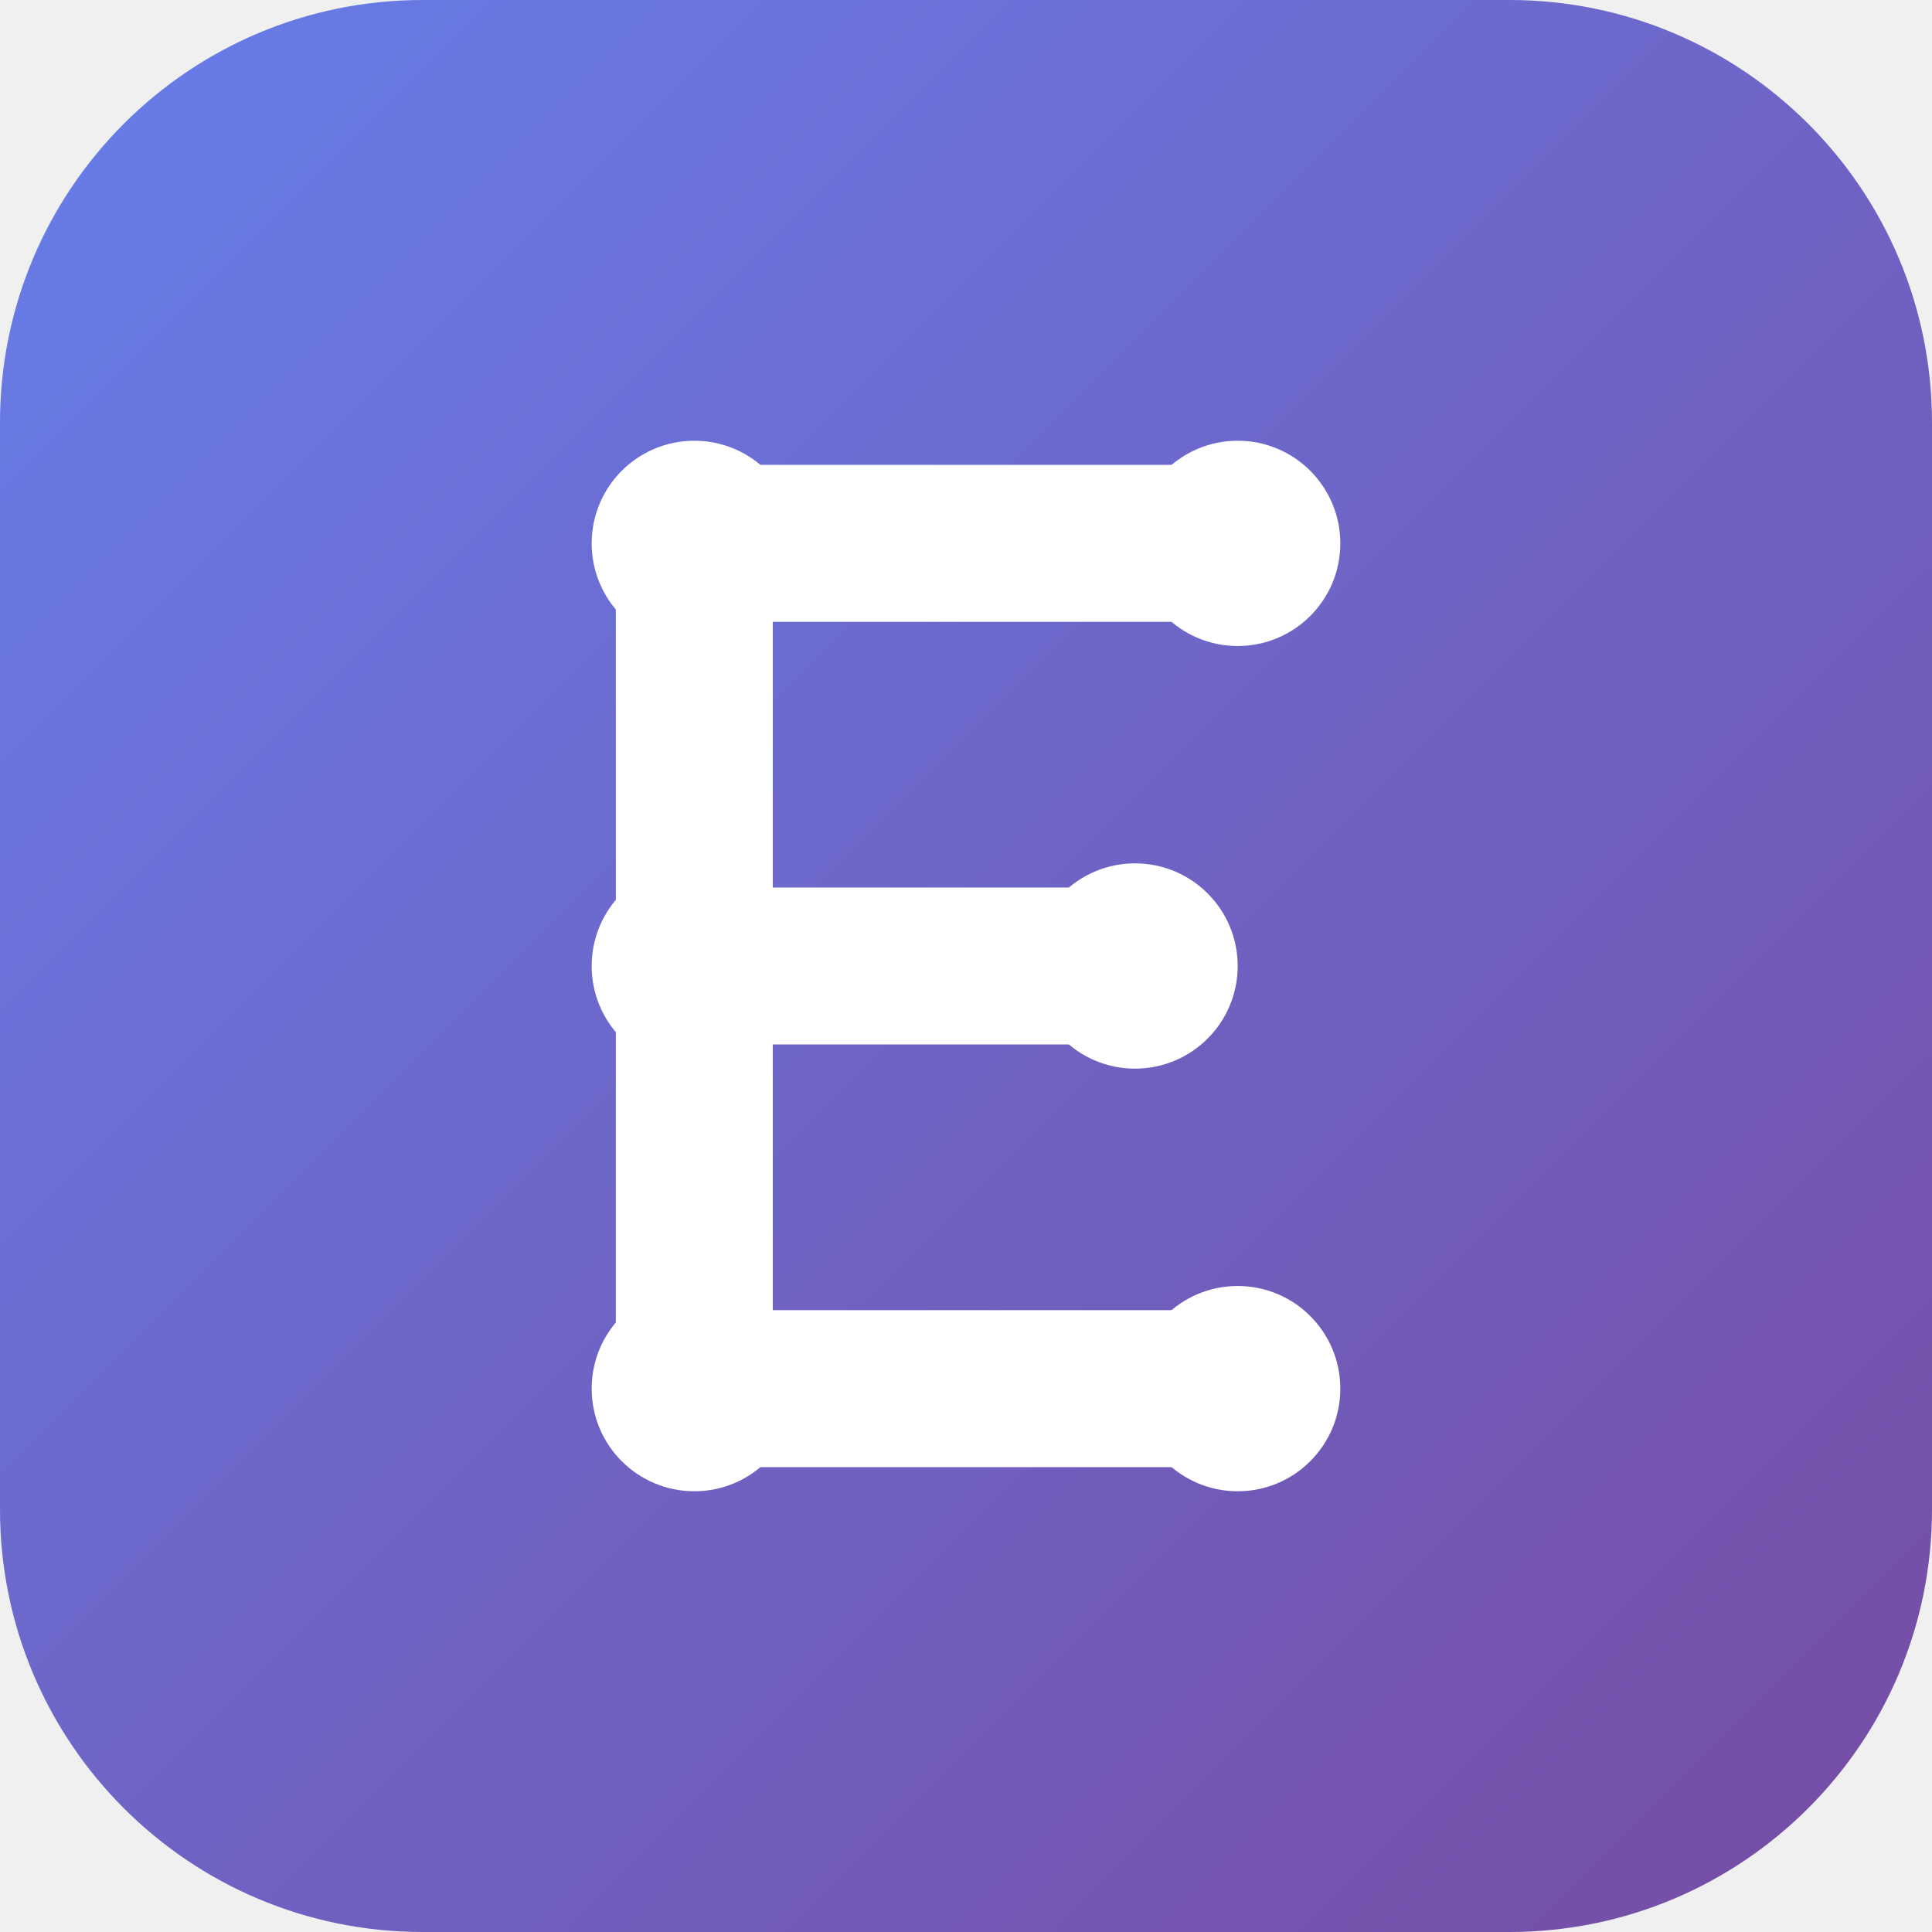
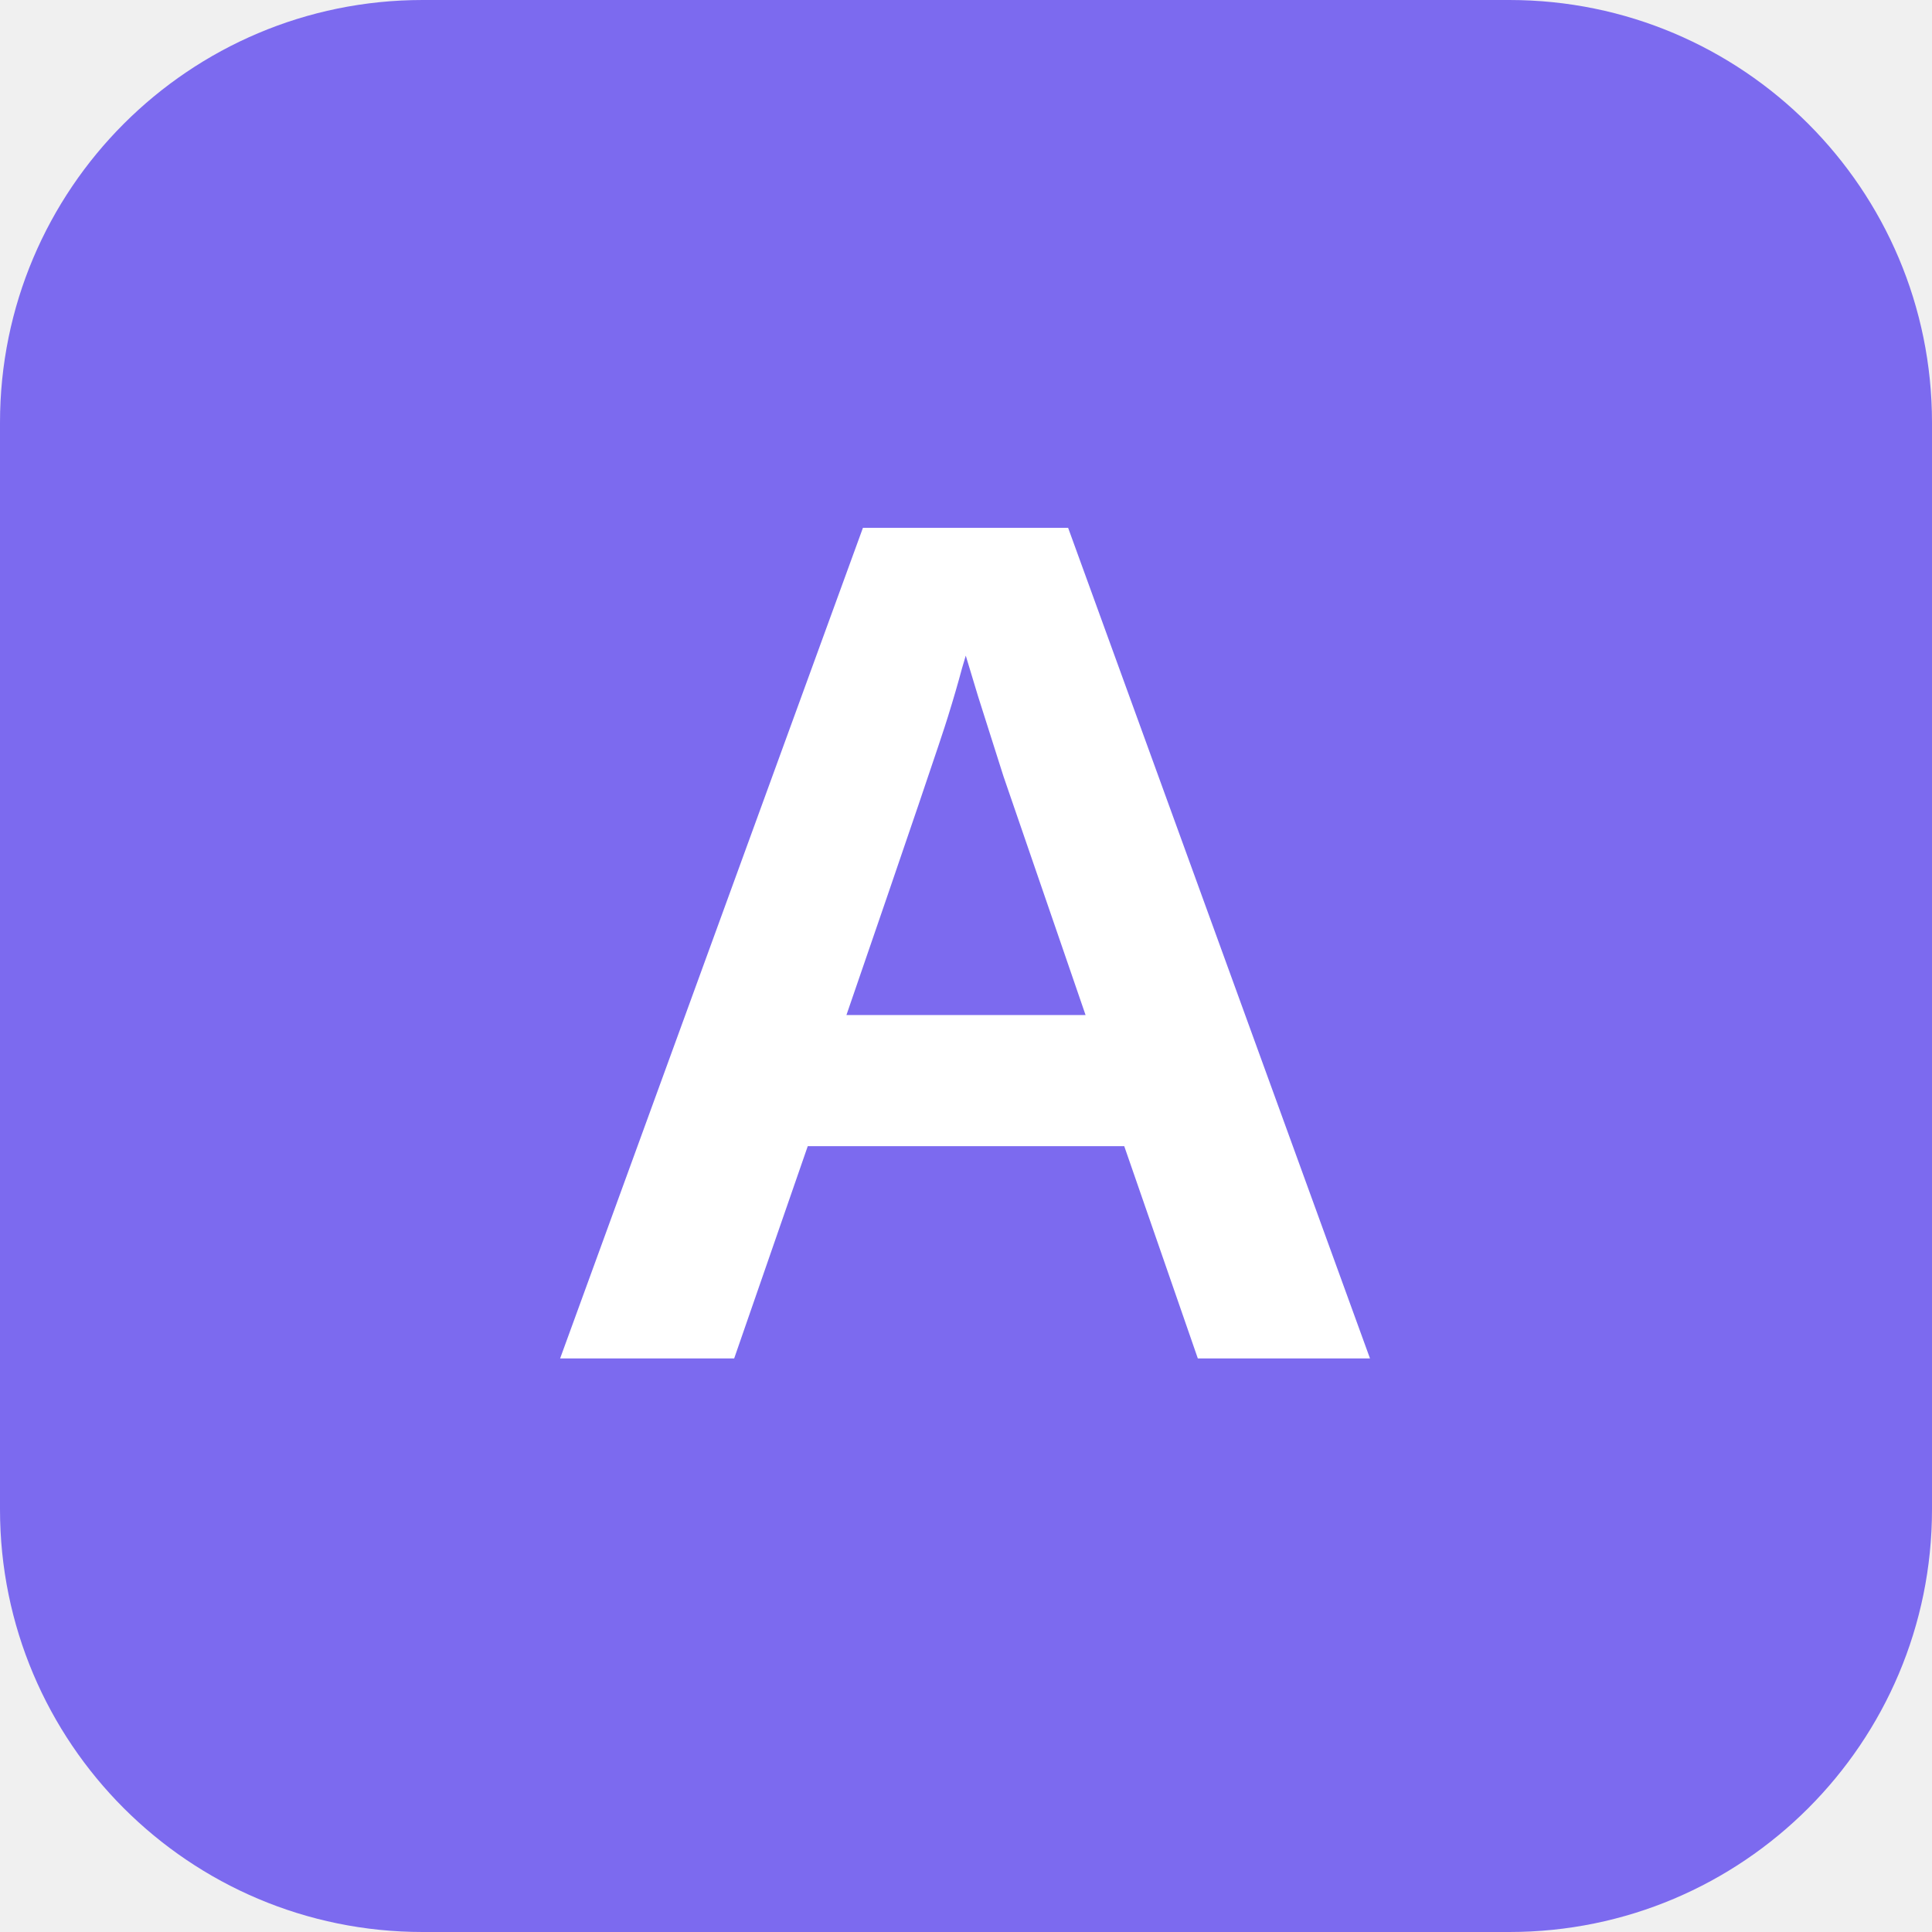
- <svg xmlns="http://www.w3.org/2000/svg" viewBox="0 0 32 32" width="32" height="32">
-   <defs>
-     <linearGradient id="ea-grad" x1="0%" y1="0%" x2="100%" y2="100%">
-       <stop offset="0%" stop-color="#667eea" />
-       <stop offset="100%" stop-color="#764ba2" />
-     </linearGradient>
-   </defs>
-   <rect x="0" y="0" width="32" height="32" rx="7" fill="url(#ea-grad)" />
-   <g fill="none" stroke="#ffffff" stroke-width="2.6" stroke-linecap="round" stroke-linejoin="round">
-     <path d="M11.5 9 V23" />
-     <path d="M11.5 9 H20.5" />
-     <path d="M11.5 16 H18.8" />
-     <path d="M11.5 23 H20.5" />
-   </g>
-   <g fill="#ffffff">
-     <circle cx="11.5" cy="9" r="1.7" />
-     <circle cx="11.5" cy="16" r="1.7" />
-     <circle cx="11.5" cy="23" r="1.7" />
-     <circle cx="20.5" cy="9" r="1.7" />
-     <circle cx="18.8" cy="16" r="1.7" />
-     <circle cx="20.5" cy="23" r="1.7" />
-   </g>
+ <svg xmlns="http://www.w3.org/2000/svg" viewBox="0 0 64 64">
+   <rect width="64" height="64" rx="14" fill="#7c6aef" />
+   <text x="32" y="45" font-family="Arial, Helvetica, sans-serif" font-size="40" font-weight="bold" fill="#ffffff" text-anchor="middle">A</text>
</svg>
